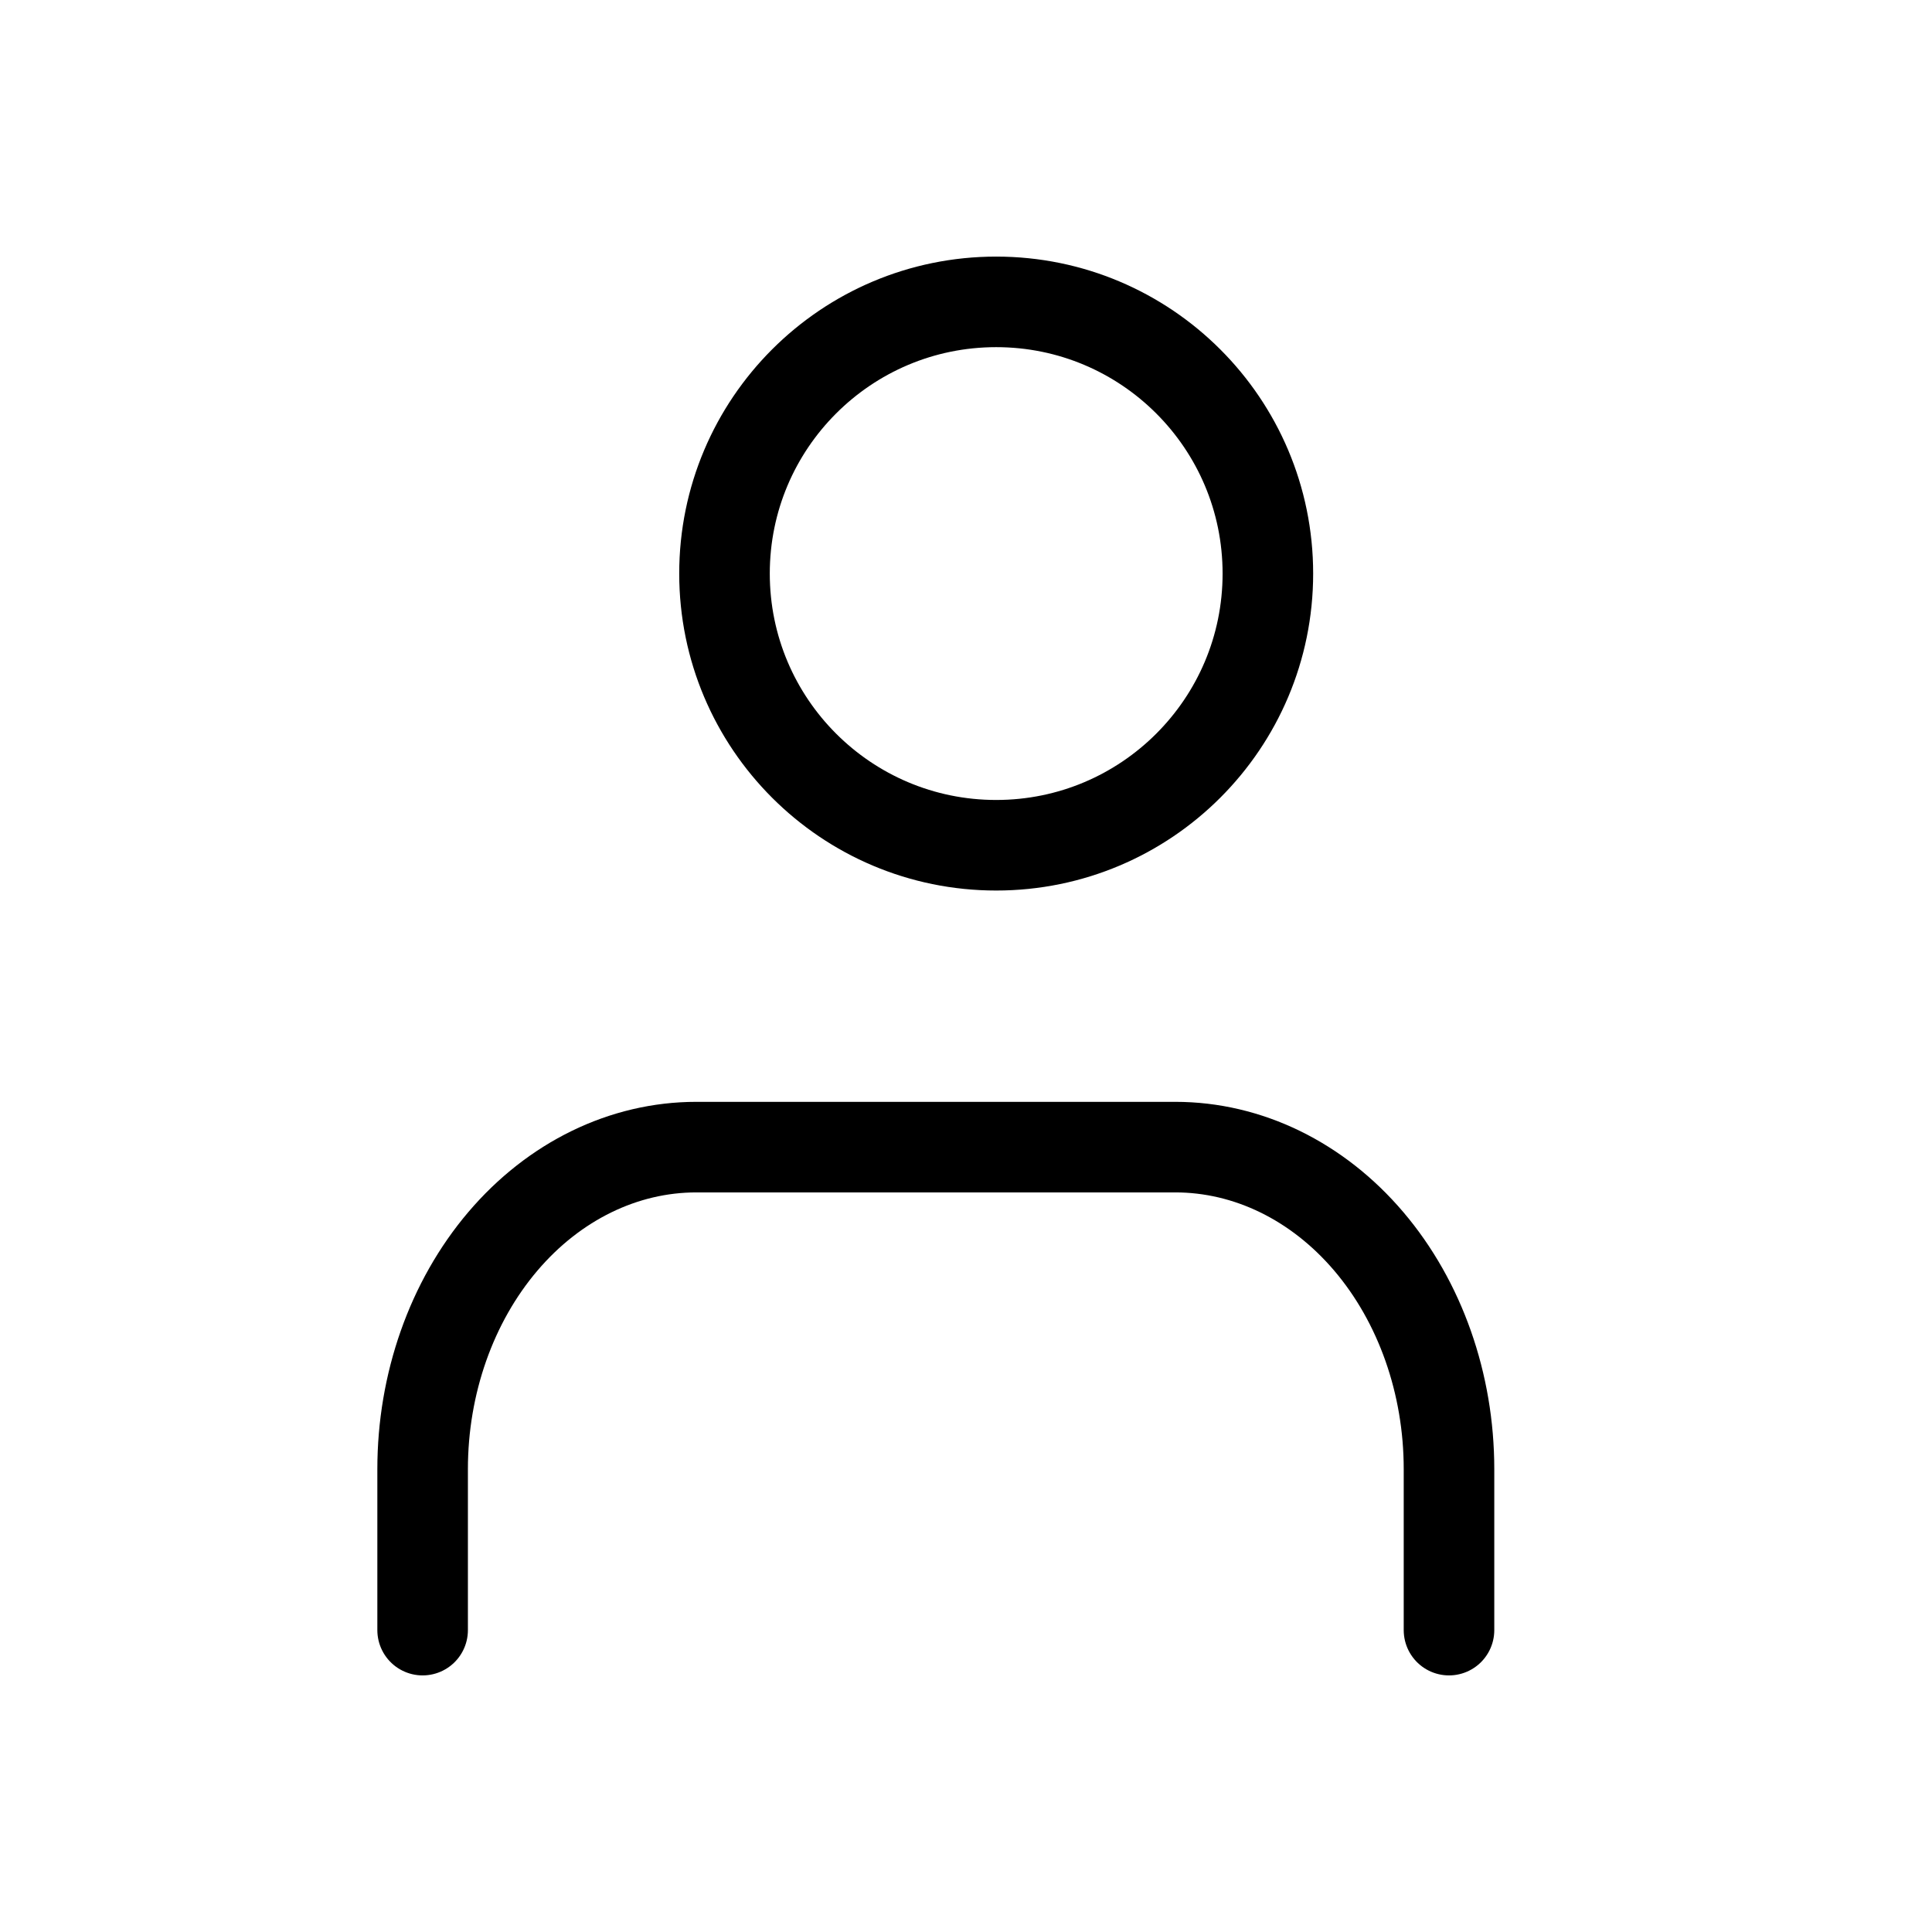
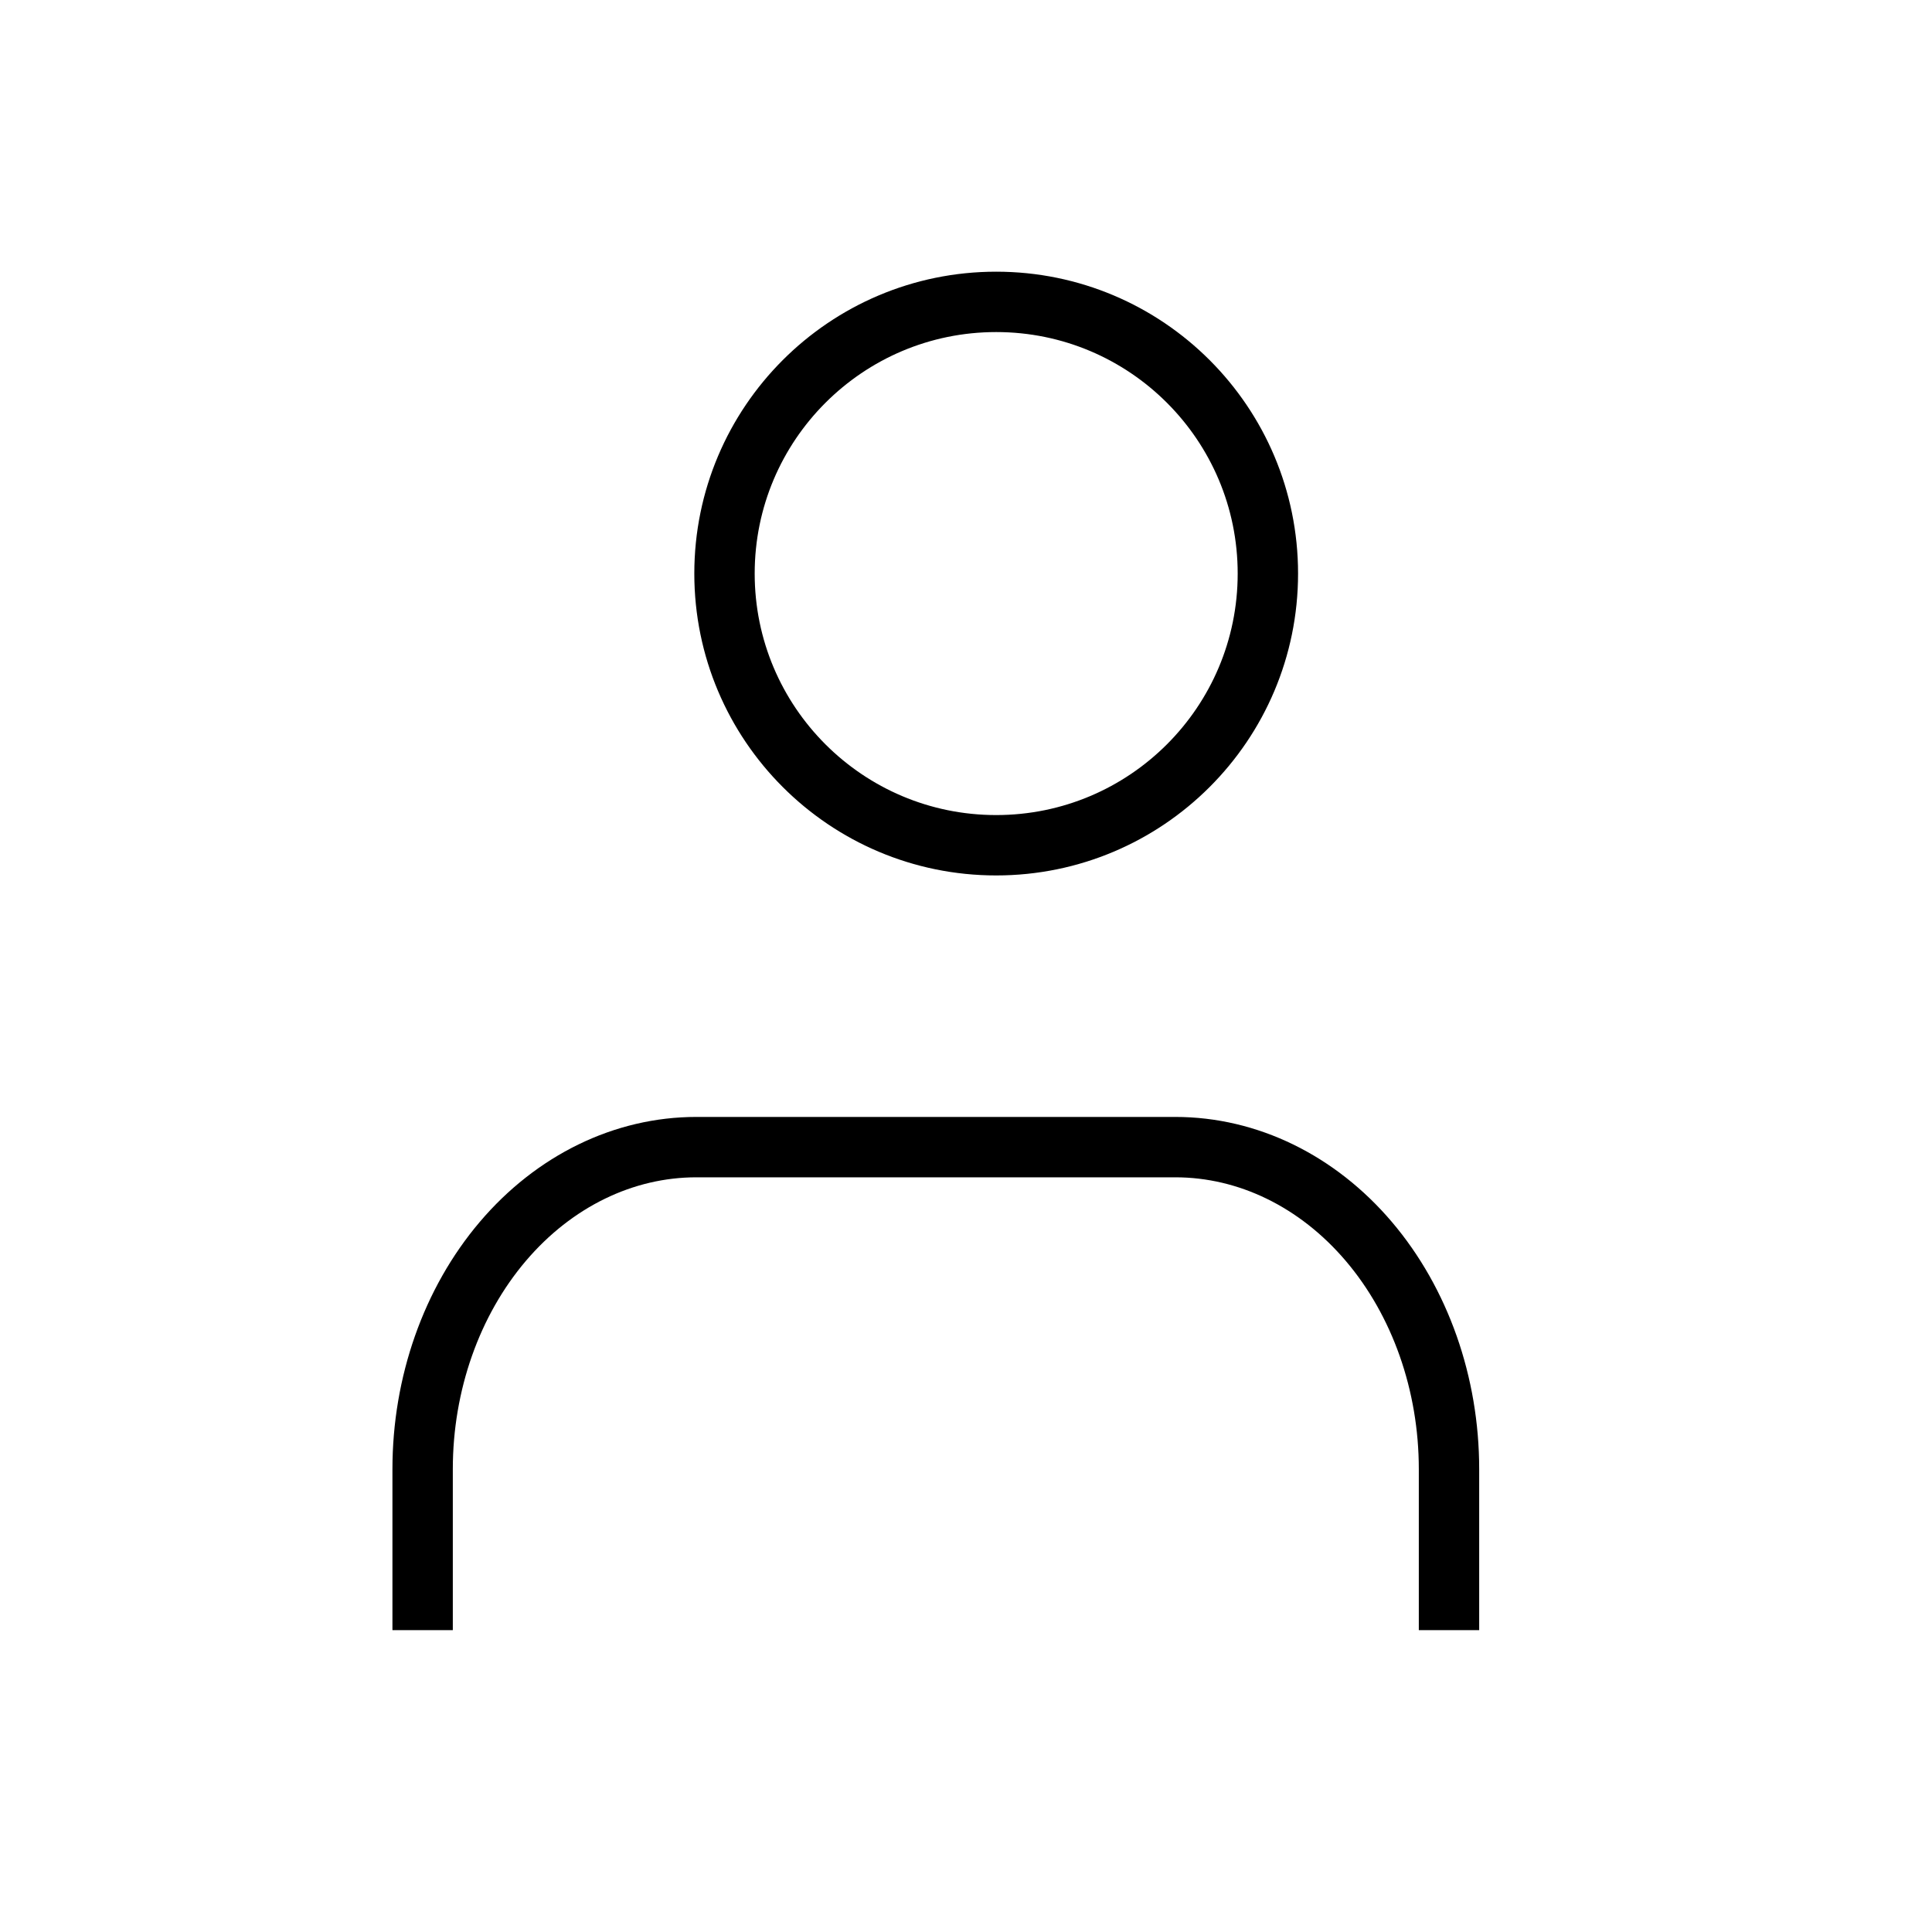
<svg xmlns="http://www.w3.org/2000/svg" width="32" height="32" viewBox="0 0 32 32" fill="none">
-   <path d="M24 27V24.333C24 22.919 23.522 21.562 22.672 20.562C21.822 19.562 20.669 19 19.467 19H11.533C10.331 19 9.178 19.562 8.328 20.562C7.478 21.562 7 22.919 7 24.333V27" stroke="black" stroke-width="1.5" stroke-linecap="round" stroke-linejoin="round" />
-   <path d="M16.5 14C18.985 14 21 11.985 21 9.5C21 7.015 18.985 5 16.5 5C14.015 5 12 7.015 12 9.5C12 11.985 14.015 14 16.5 14Z" stroke="black" stroke-width="1.5" stroke-linecap="round" stroke-linejoin="round" />
+   <path d="M24 27V24.333C24 22.919 23.522 21.562 22.672 20.562C21.822 19.562 20.669 19 19.467 19H11.533C10.331 19 9.178 19.562 8.328 20.562C7.478 21.562 7 22.919 7 24.333V27" stroke="black" strokeWidth="1.5" strokeLinecap="round" strokeLinejoin="round" />
+   <path d="M16.5 14C18.985 14 21 11.985 21 9.5C21 7.015 18.985 5 16.5 5C14.015 5 12 7.015 12 9.5C12 11.985 14.015 14 16.5 14Z" stroke="black" strokeWidth="1.5" strokeLinecap="round" strokeLinejoin="round" />
</svg>
